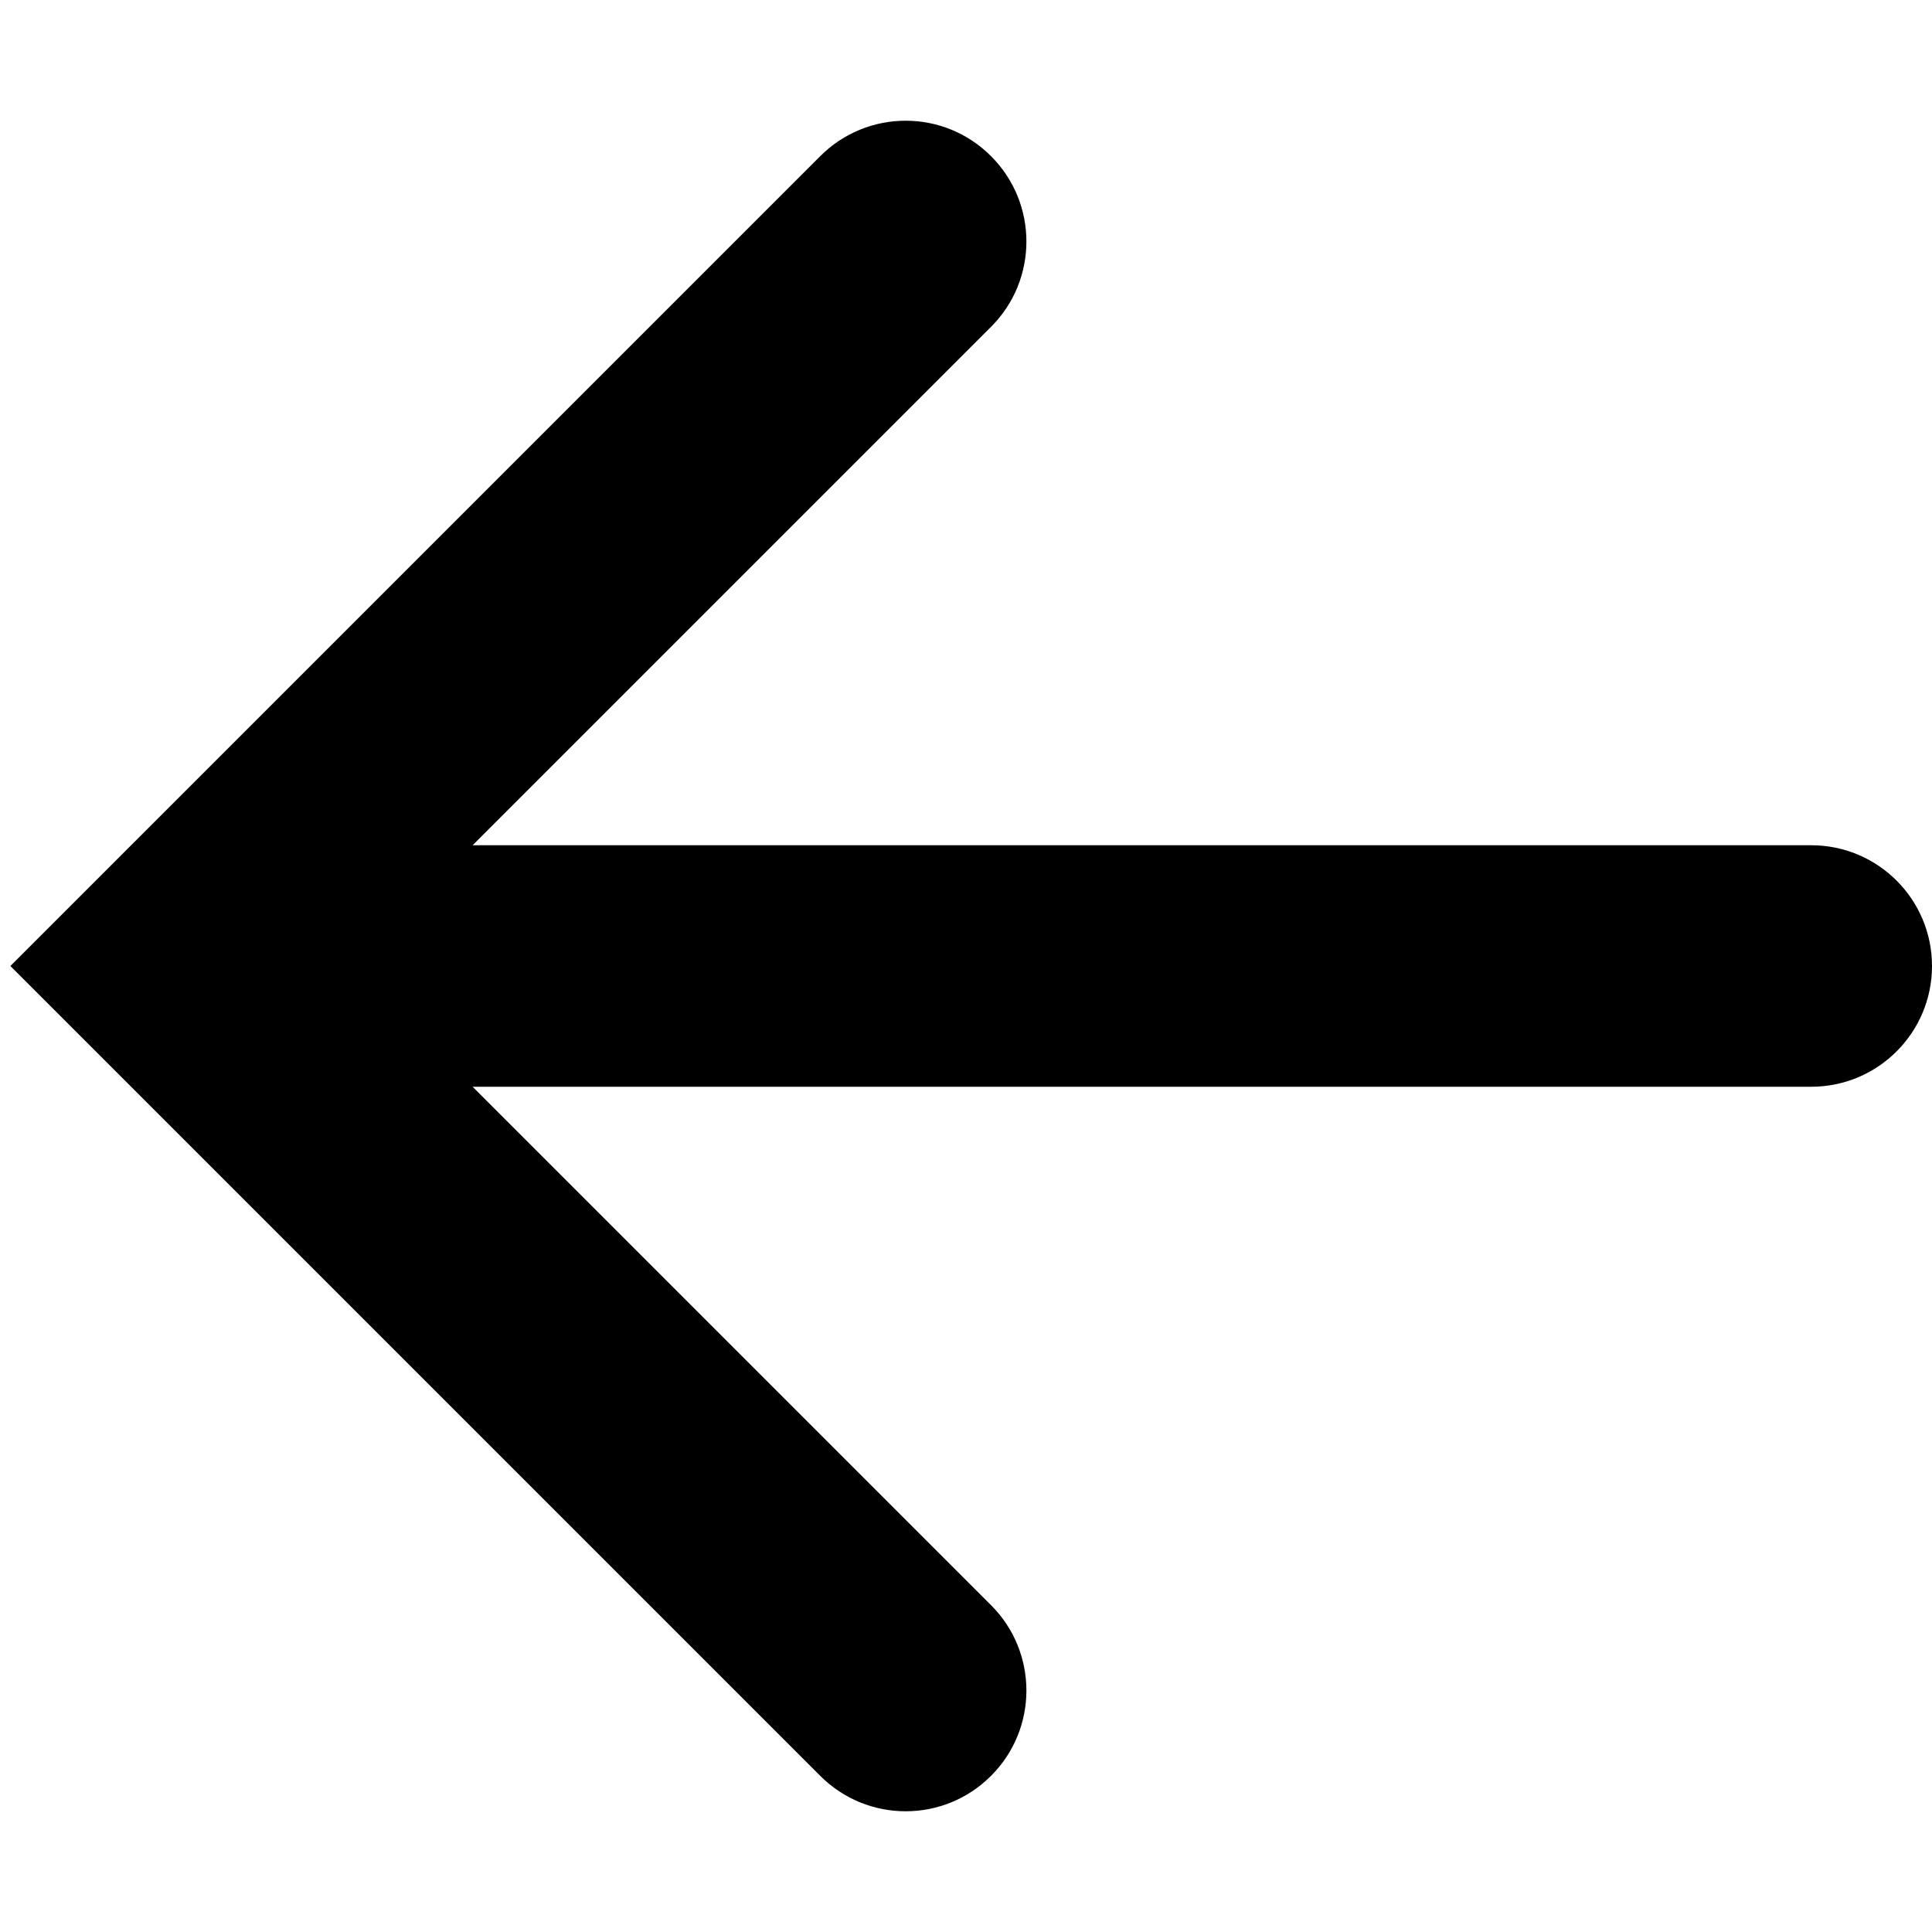
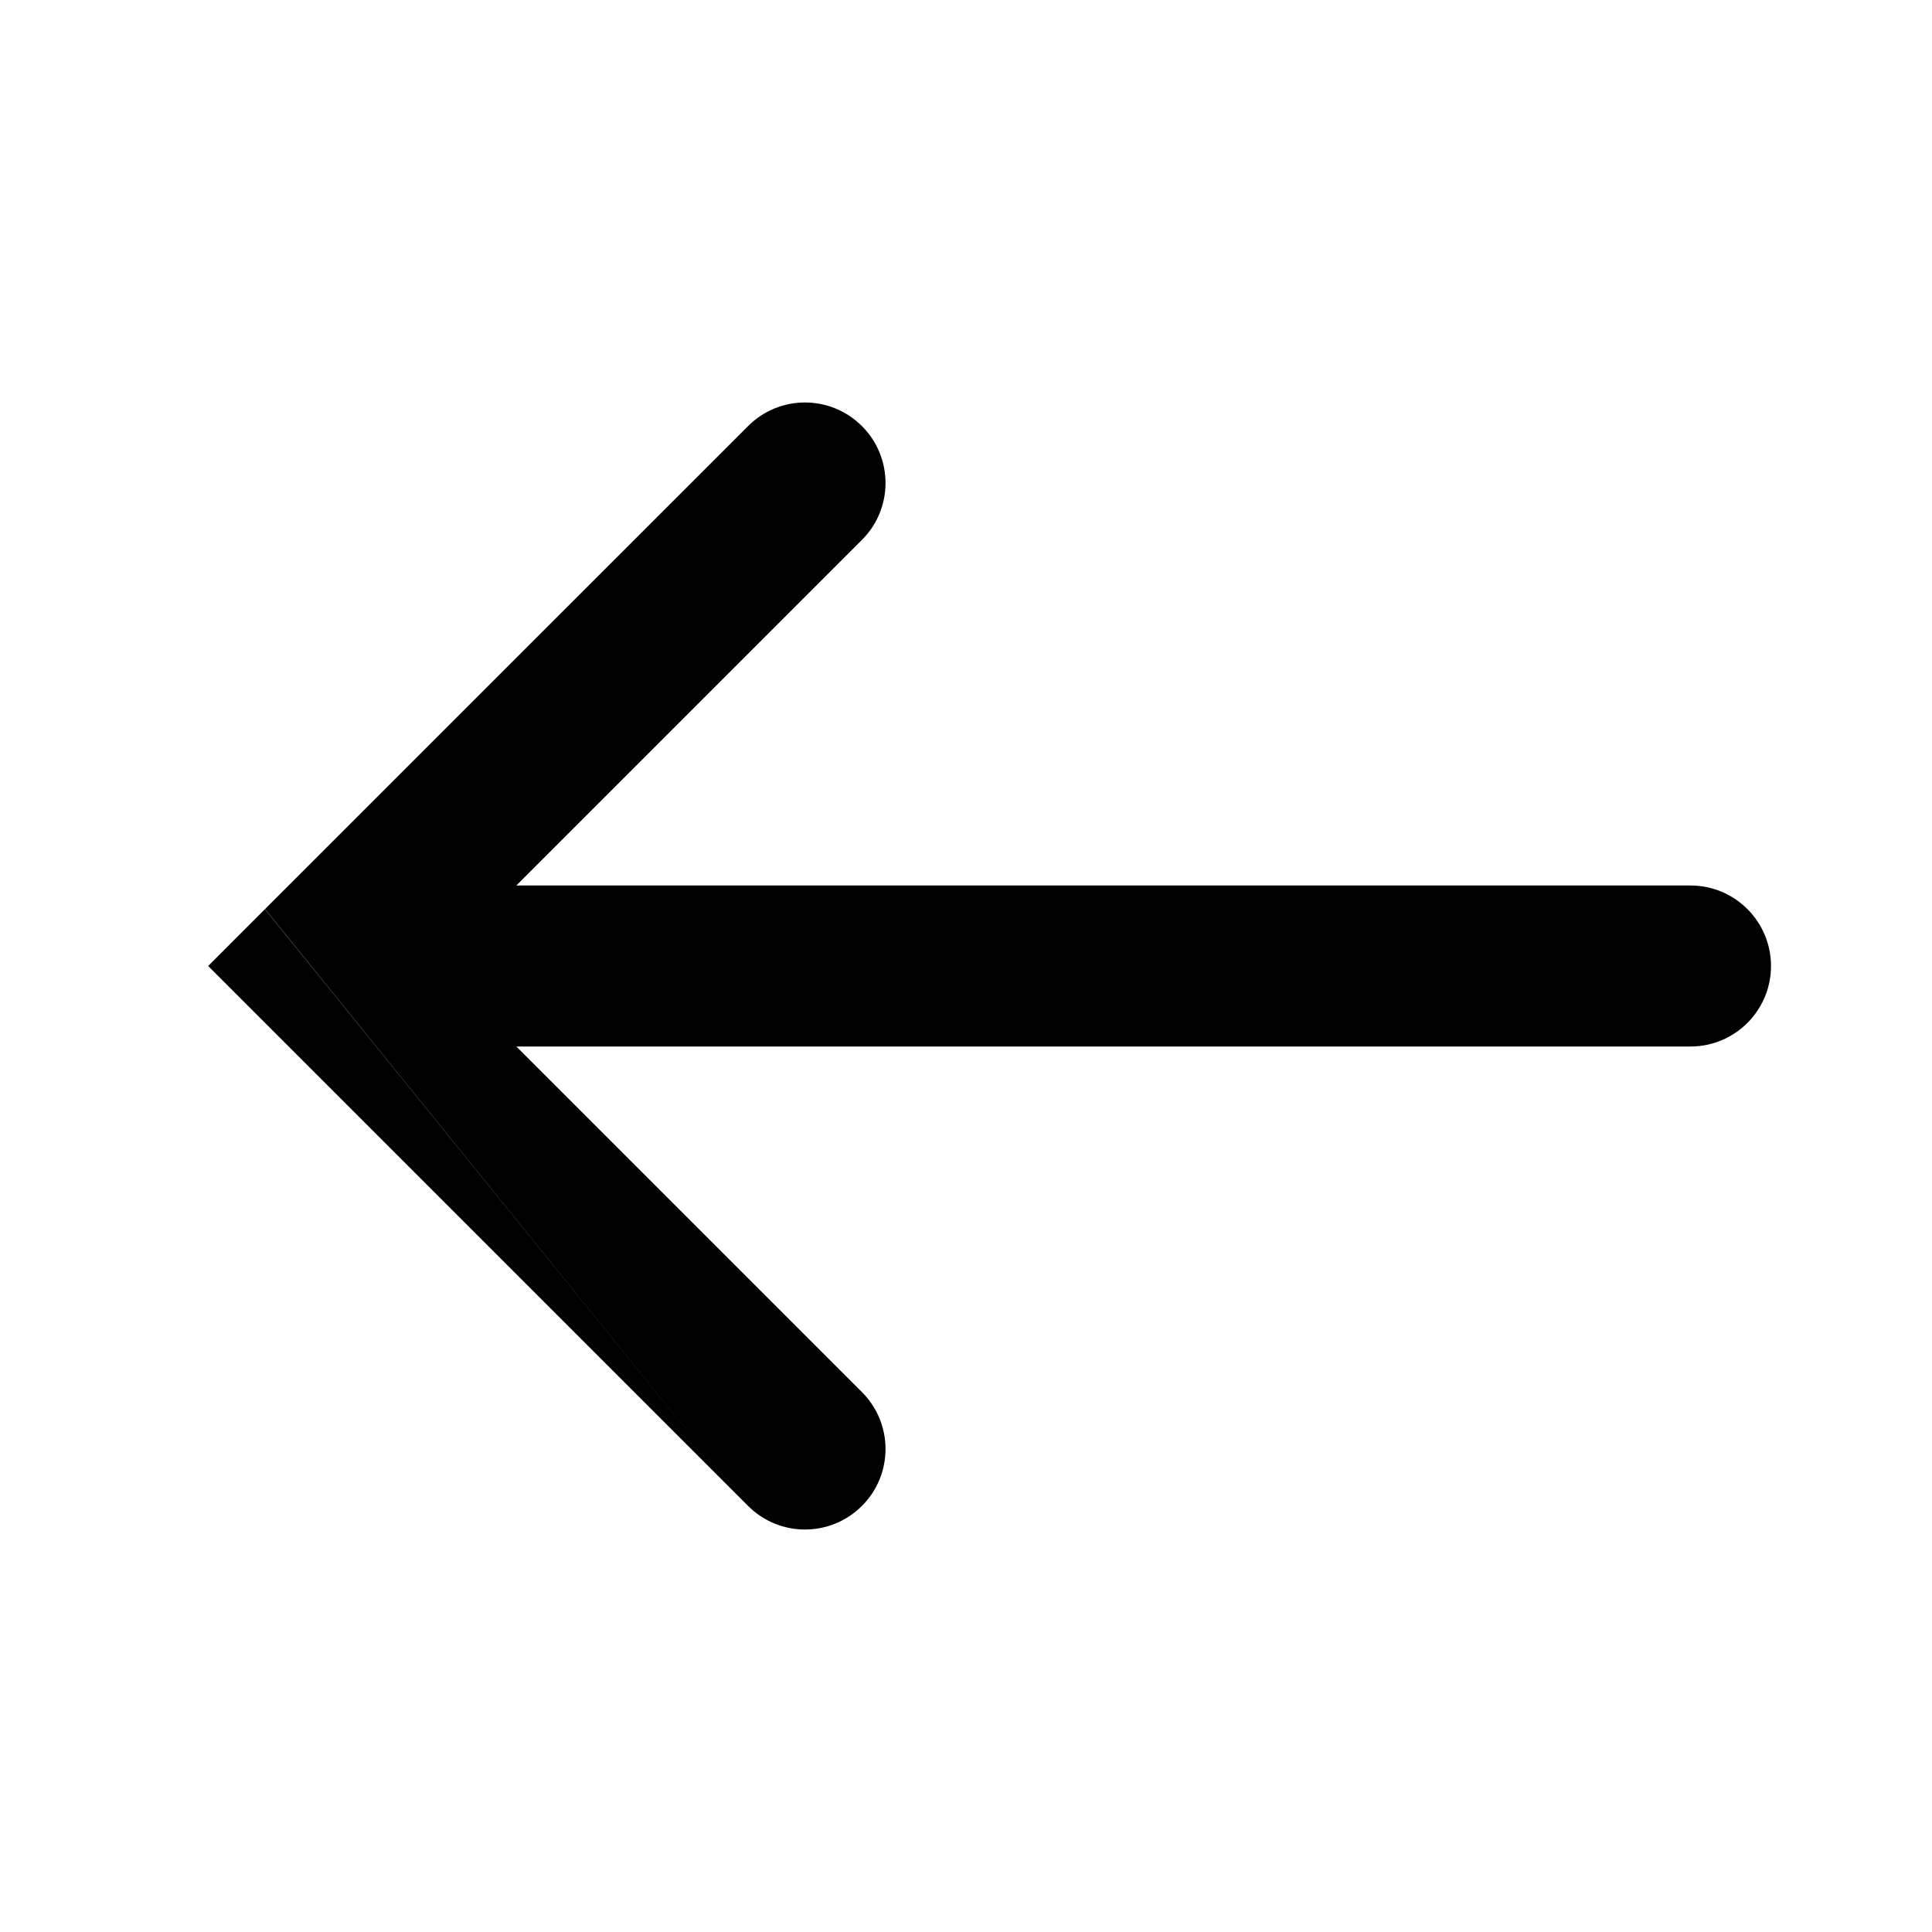
- <svg xmlns="http://www.w3.org/2000/svg" viewBox="0 0 16 16">
-   <path fill-rule="evenodd" clip-rule="evenodd" d="M8.207 13.293C8.598 13.683 8.598 14.317 8.207 14.707C7.817 15.098 7.184 15.098 6.793 14.707L0.793 8.707L0.086 8L0.793 7.293L6.793 1.293C7.184 0.902 7.817 0.902 8.207 1.293C8.598 1.683 8.598 2.317 8.207 2.707L3.914 7H15C15.552 7 16 7.448 16 8C16 8.552 15.552 9 15 9H3.914L8.207 13.293Z" />
+ <svg xmlns="http://www.w3.org/2000/svg" viewBox="0 0 24 24">
+   <path fill-rule="evenodd" clip-rule="evenodd" d="M9.293 18.707C9.683 19.098 10.316 19.098 10.707 18.707C11.098 18.317 11.098 17.683 10.707 17.293L6.414 13L21 13C21.552 13 22 12.552 22 12C22 11.448 21.552 11 21 11L6.414 11L10.707 6.707C11.098 6.317 11.098 5.683 10.707 5.293C10.316 4.902 9.683 4.902 9.293 5.293L3.294 11.291L3.293 11.293M3.291 11.294L2.586 12L3.293 12.707L9.293 18.707" />
</svg>
